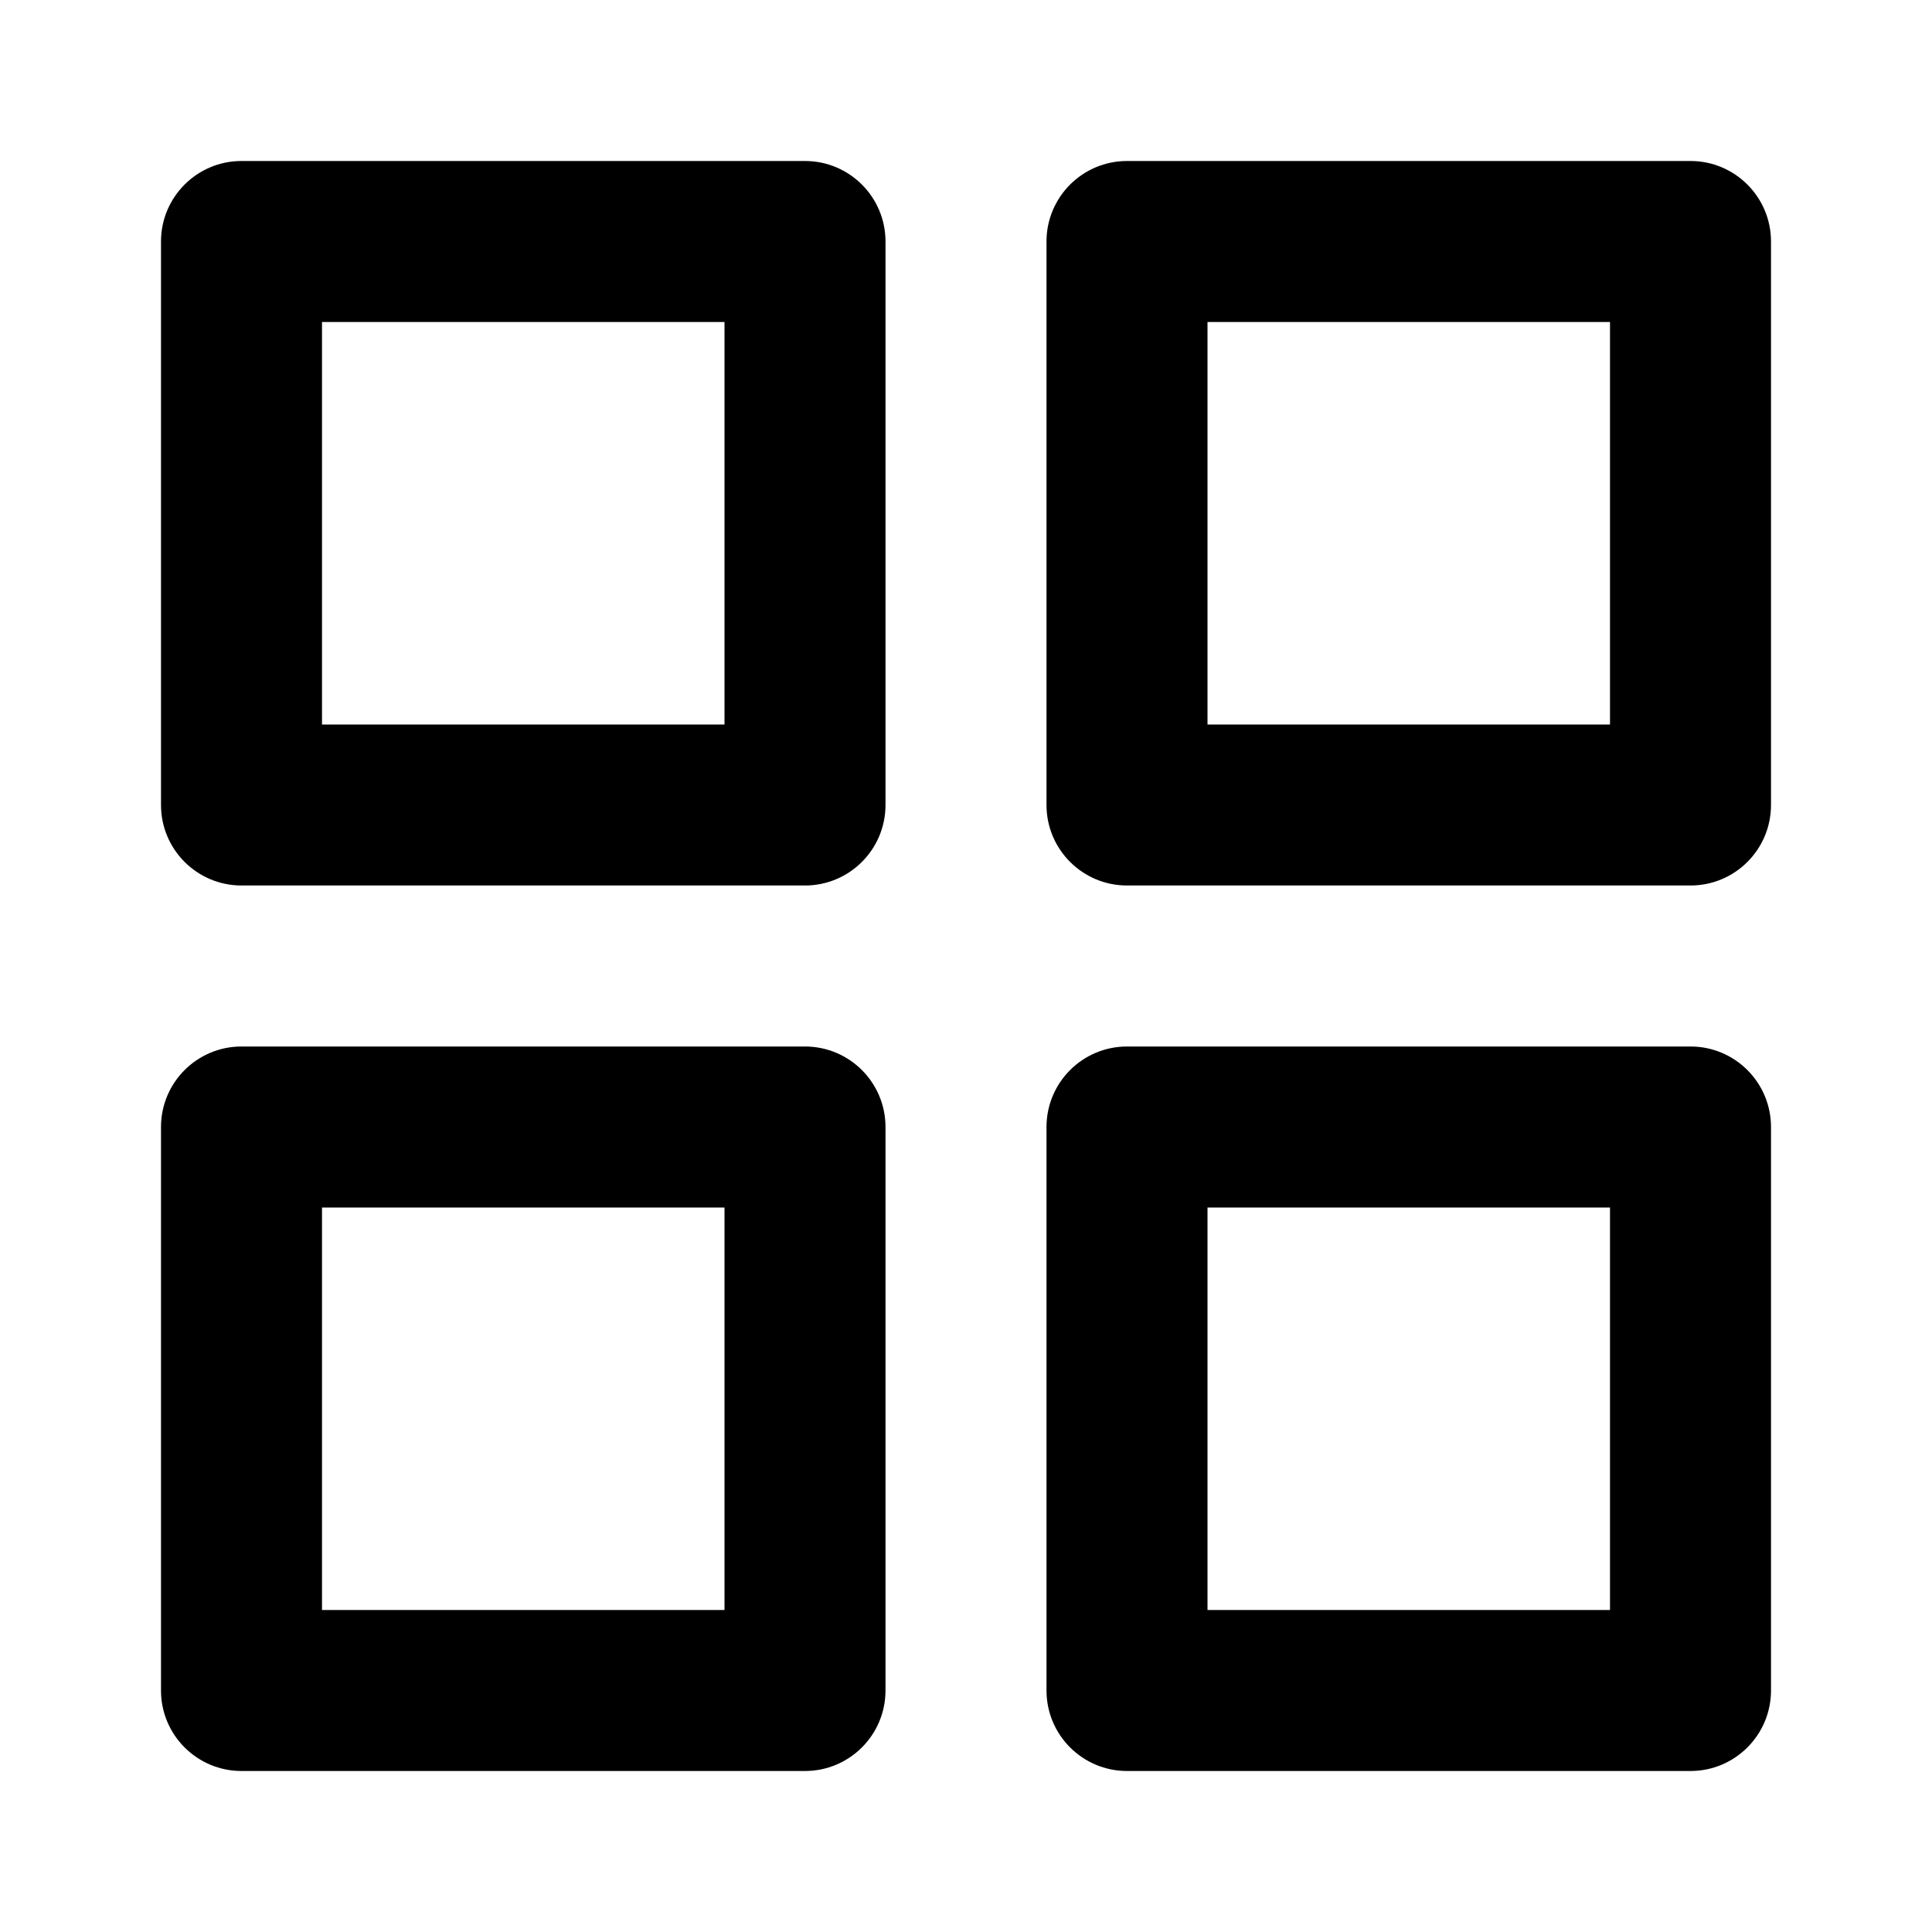
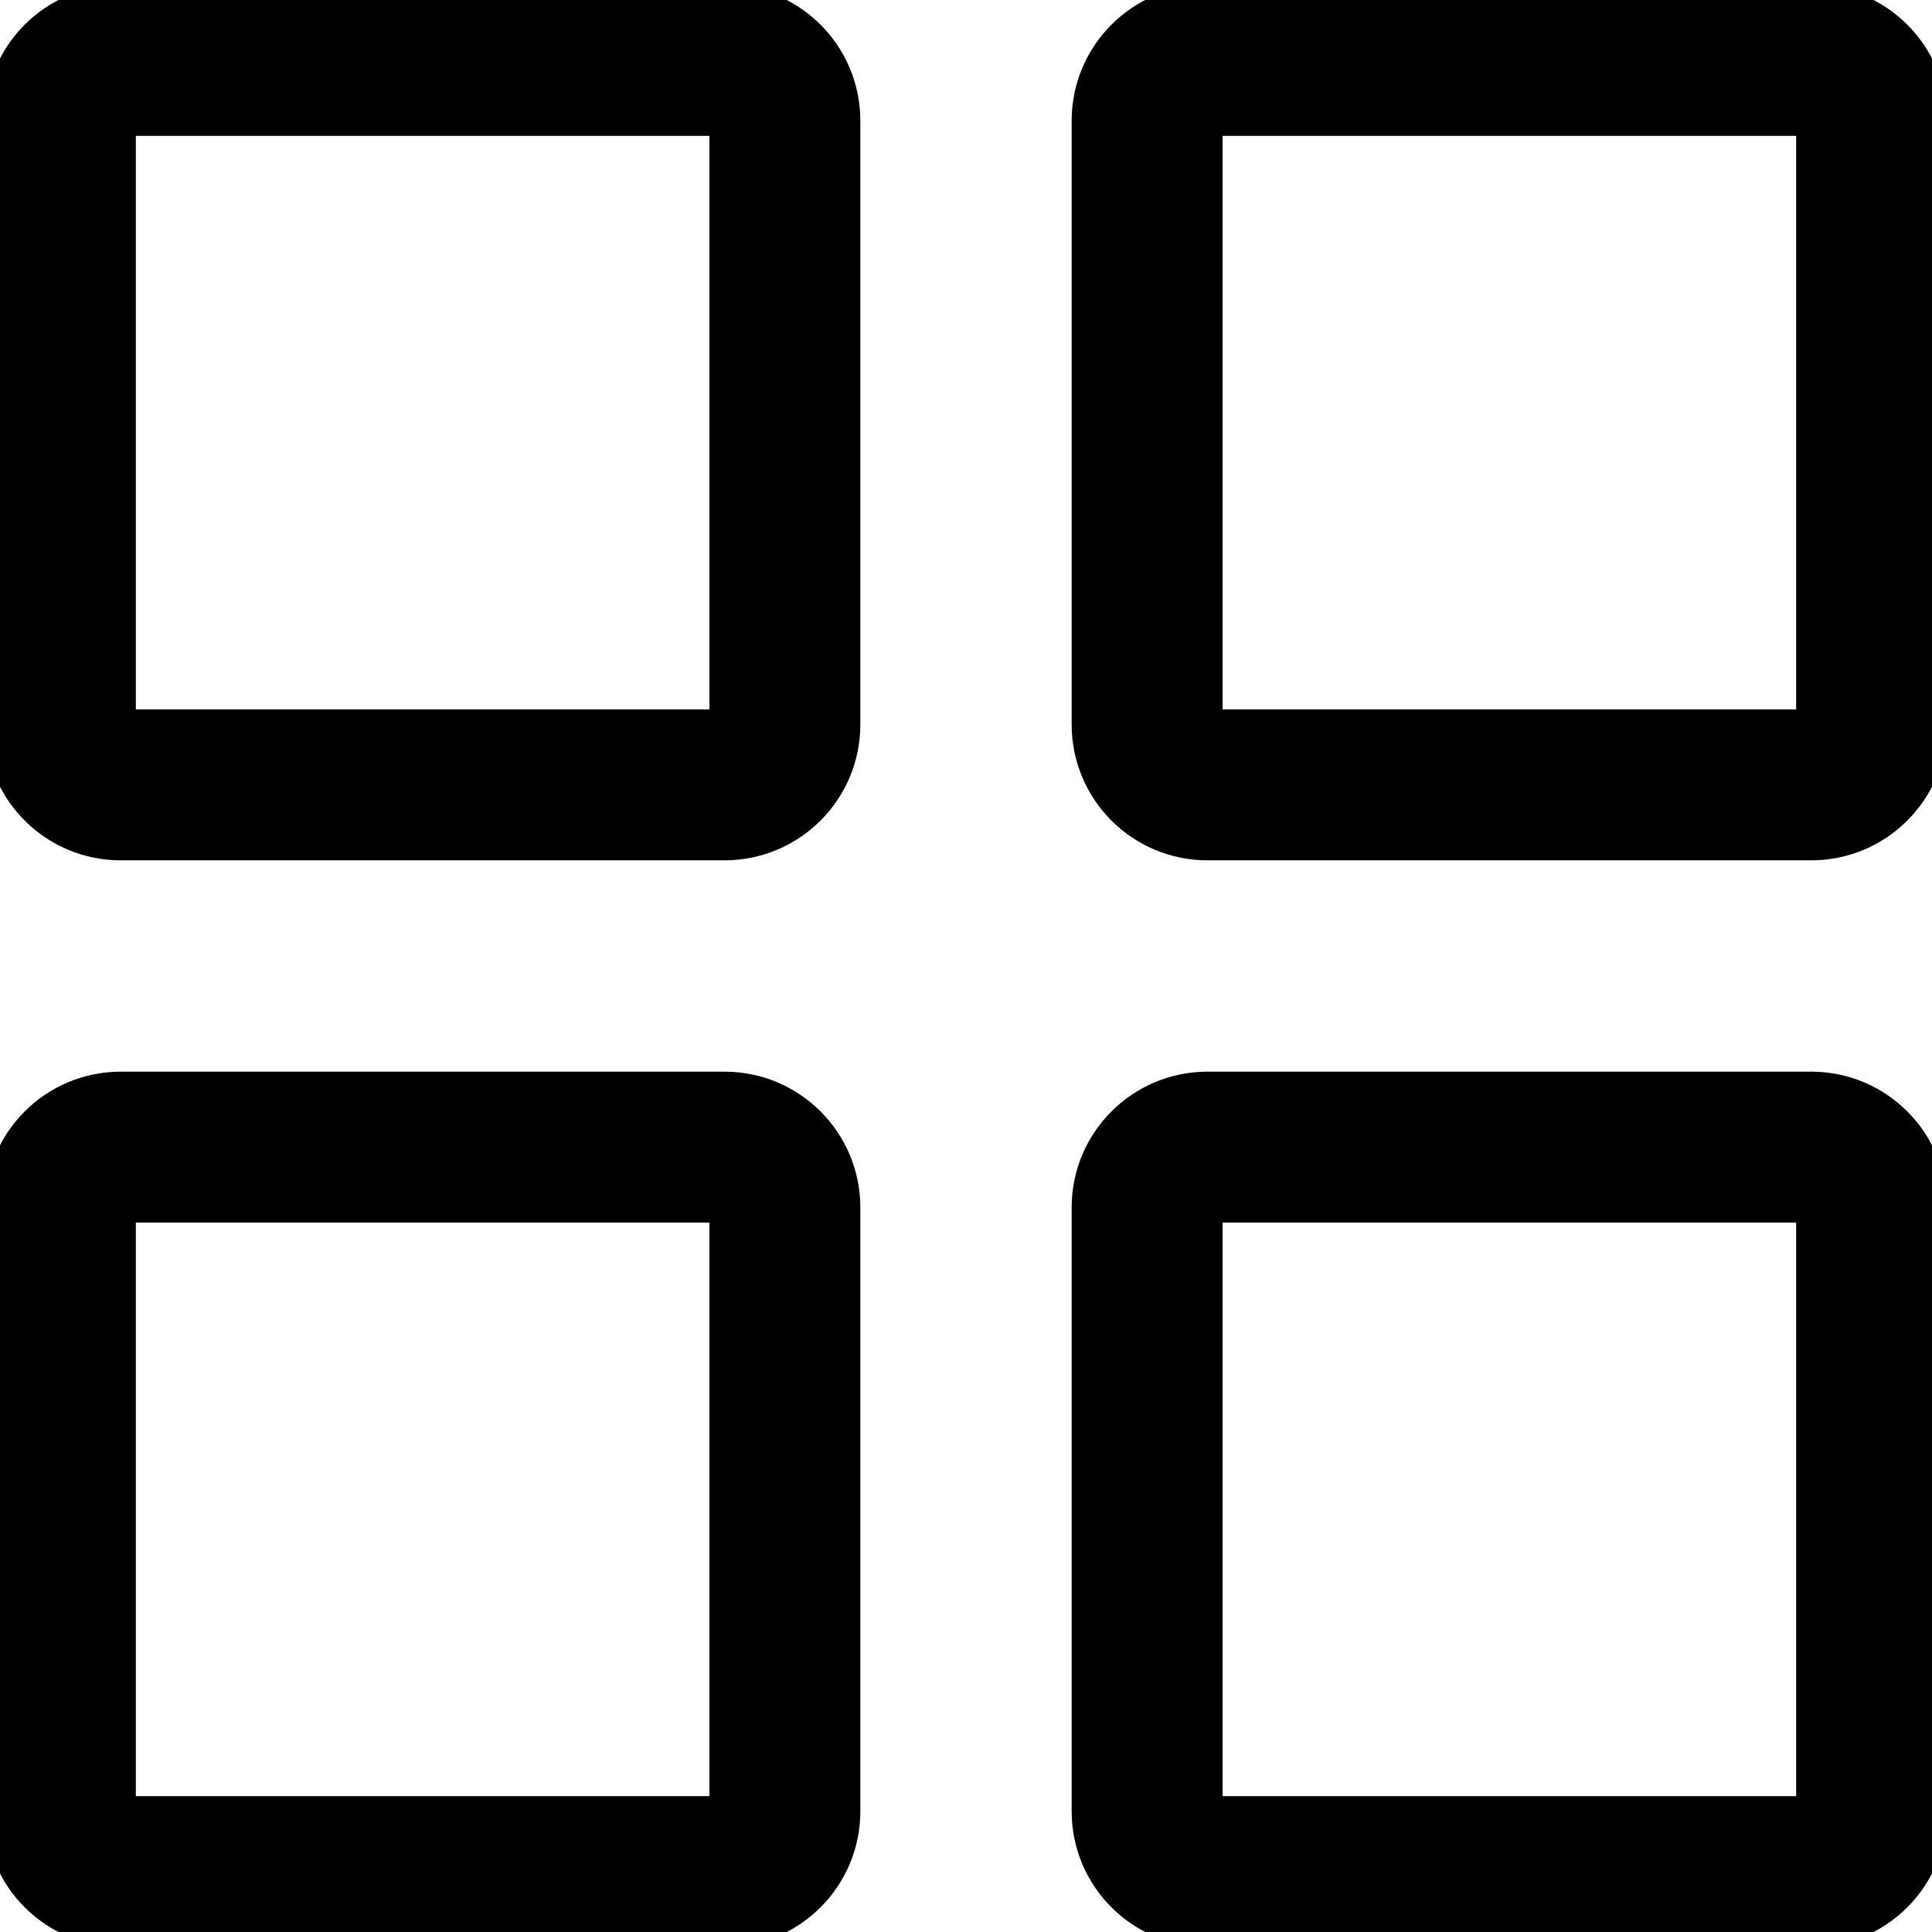
- <svg xmlns="http://www.w3.org/2000/svg" width="800px" height="800px" viewBox="0 0 24 24" fill="none">
-   <path fill-rule="evenodd" clip-rule="evenodd" d="M3 2C2.448 2 2 2.448 2 3V10C2 10.552 2.448 11 3 11H10C10.552 11 11 10.552 11 10V3C11 2.448 10.552 2 10 2H3ZM4 9V4H9V9H4Z" fill="#000000" />
-   <path fill-rule="evenodd" clip-rule="evenodd" d="M14 2C13.448 2 13 2.448 13 3V10C13 10.552 13.448 11 14 11H21C21.552 11 22 10.552 22 10V3C22 2.448 21.552 2 21 2H14ZM15 9V4H20V9H15Z" fill="#000000" />
-   <path fill-rule="evenodd" clip-rule="evenodd" d="M13 14C13 13.448 13.448 13 14 13H21C21.552 13 22 13.448 22 14V21C22 21.552 21.552 22 21 22H14C13.448 22 13 21.552 13 21V14ZM15 15V20H20V15H15Z" fill="#000000" />
-   <path fill-rule="evenodd" clip-rule="evenodd" d="M3 13C2.448 13 2 13.448 2 14V21C2 21.552 2.448 22 3 22H10C10.552 22 11 21.552 11 21V14C11 13.448 10.552 13 10 13H3ZM4 20V15H9V20H4Z" fill="#000000" />
+ <svg xmlns="http://www.w3.org/2000/svg" fill="#000000" width="800px" height="800px" viewBox="0 0 32 32" version="1.1">
+   <path stroke="black" stroke-width="0.5" d="M30 32h-10c-1.105 0-2-0.895-2-2v-10c0-1.105 0.895-2 2-2h10c1.105 0 2 0.895 2 2v10c0 1.105-0.895 2-2 2zM30 20h-10v10h10v-10zM30 14h-10c-1.105 0-2-0.896-2-2v-10c0-1.105 0.895-2 2-2h10c1.105 0 2 0.895 2 2v10c0 1.104-0.895 2-2 2zM30 2h-10v10h10v-10zM12 32h-10c-1.105 0-2-0.895-2-2v-10c0-1.105 0.895-2 2-2h10c1.104 0 2 0.895 2 2v10c0 1.105-0.896 2-2 2zM12 20h-10v10h10v-10zM12 14h-10c-1.105 0-2-0.896-2-2v-10c0-1.105 0.895-2 2-2h10c1.104 0 2 0.895 2 2v10c0 1.104-0.896 2-2 2zM12 2h-10v10h10v-10z" />
</svg>
